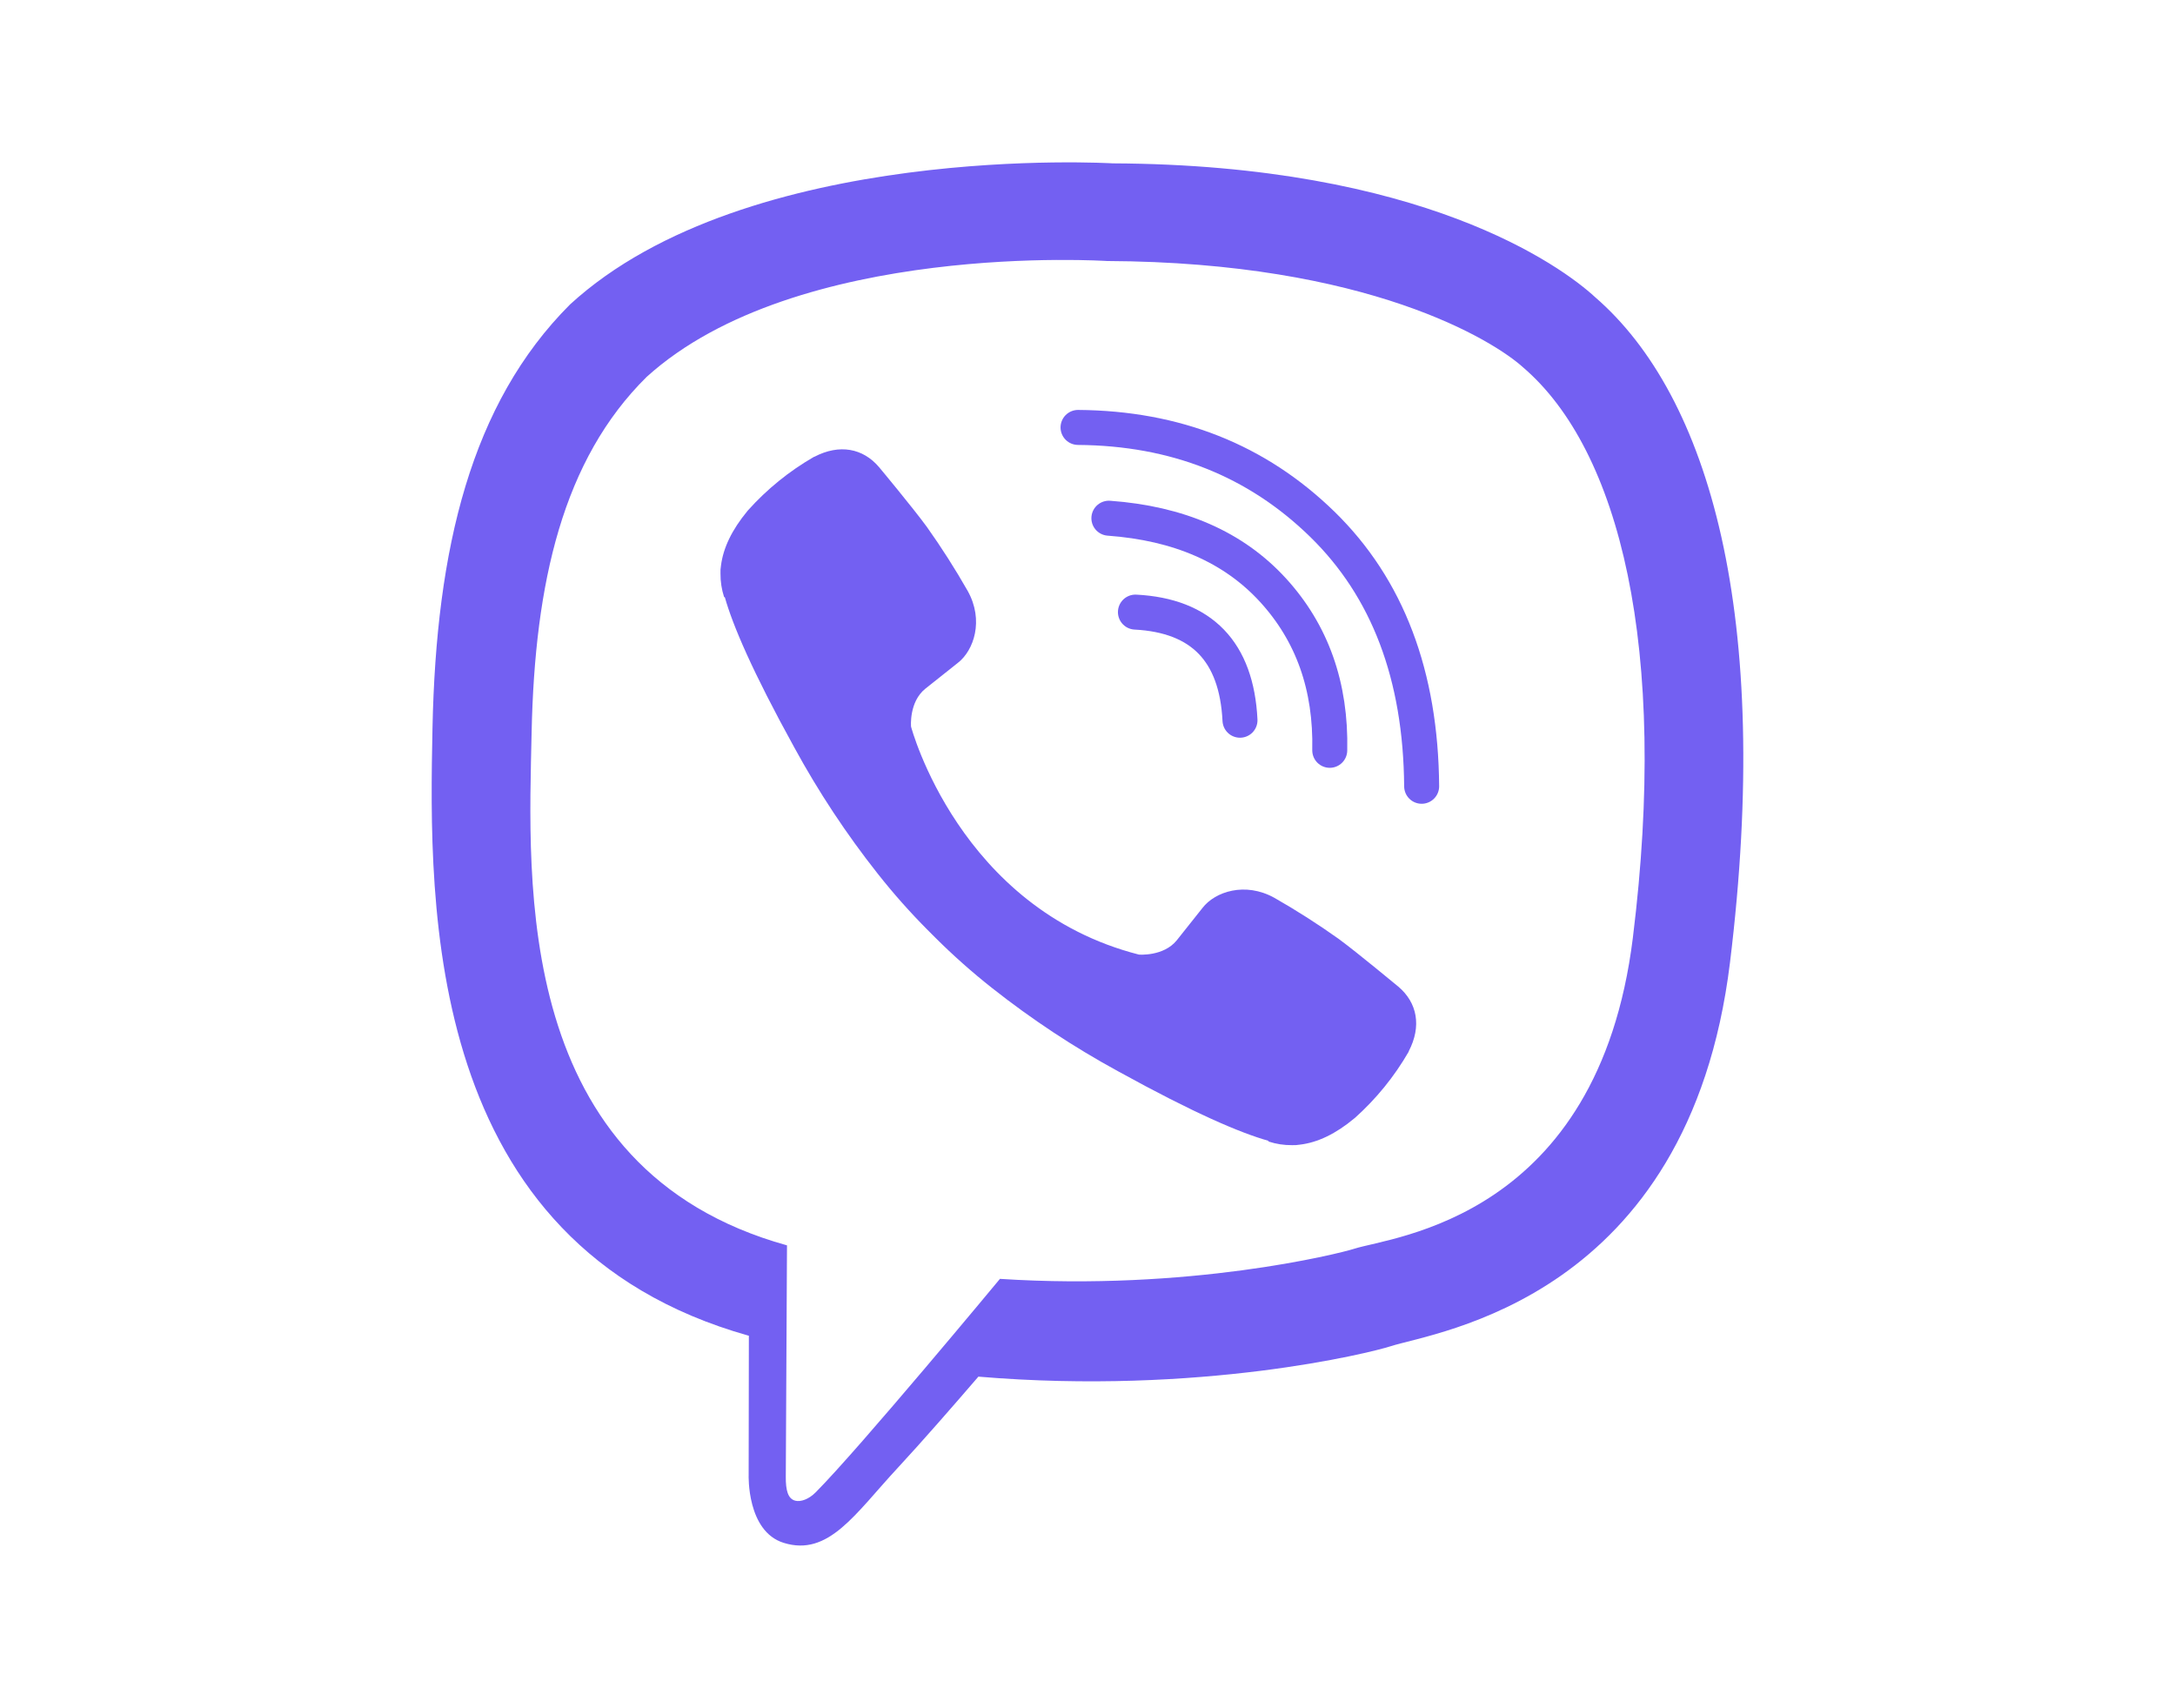
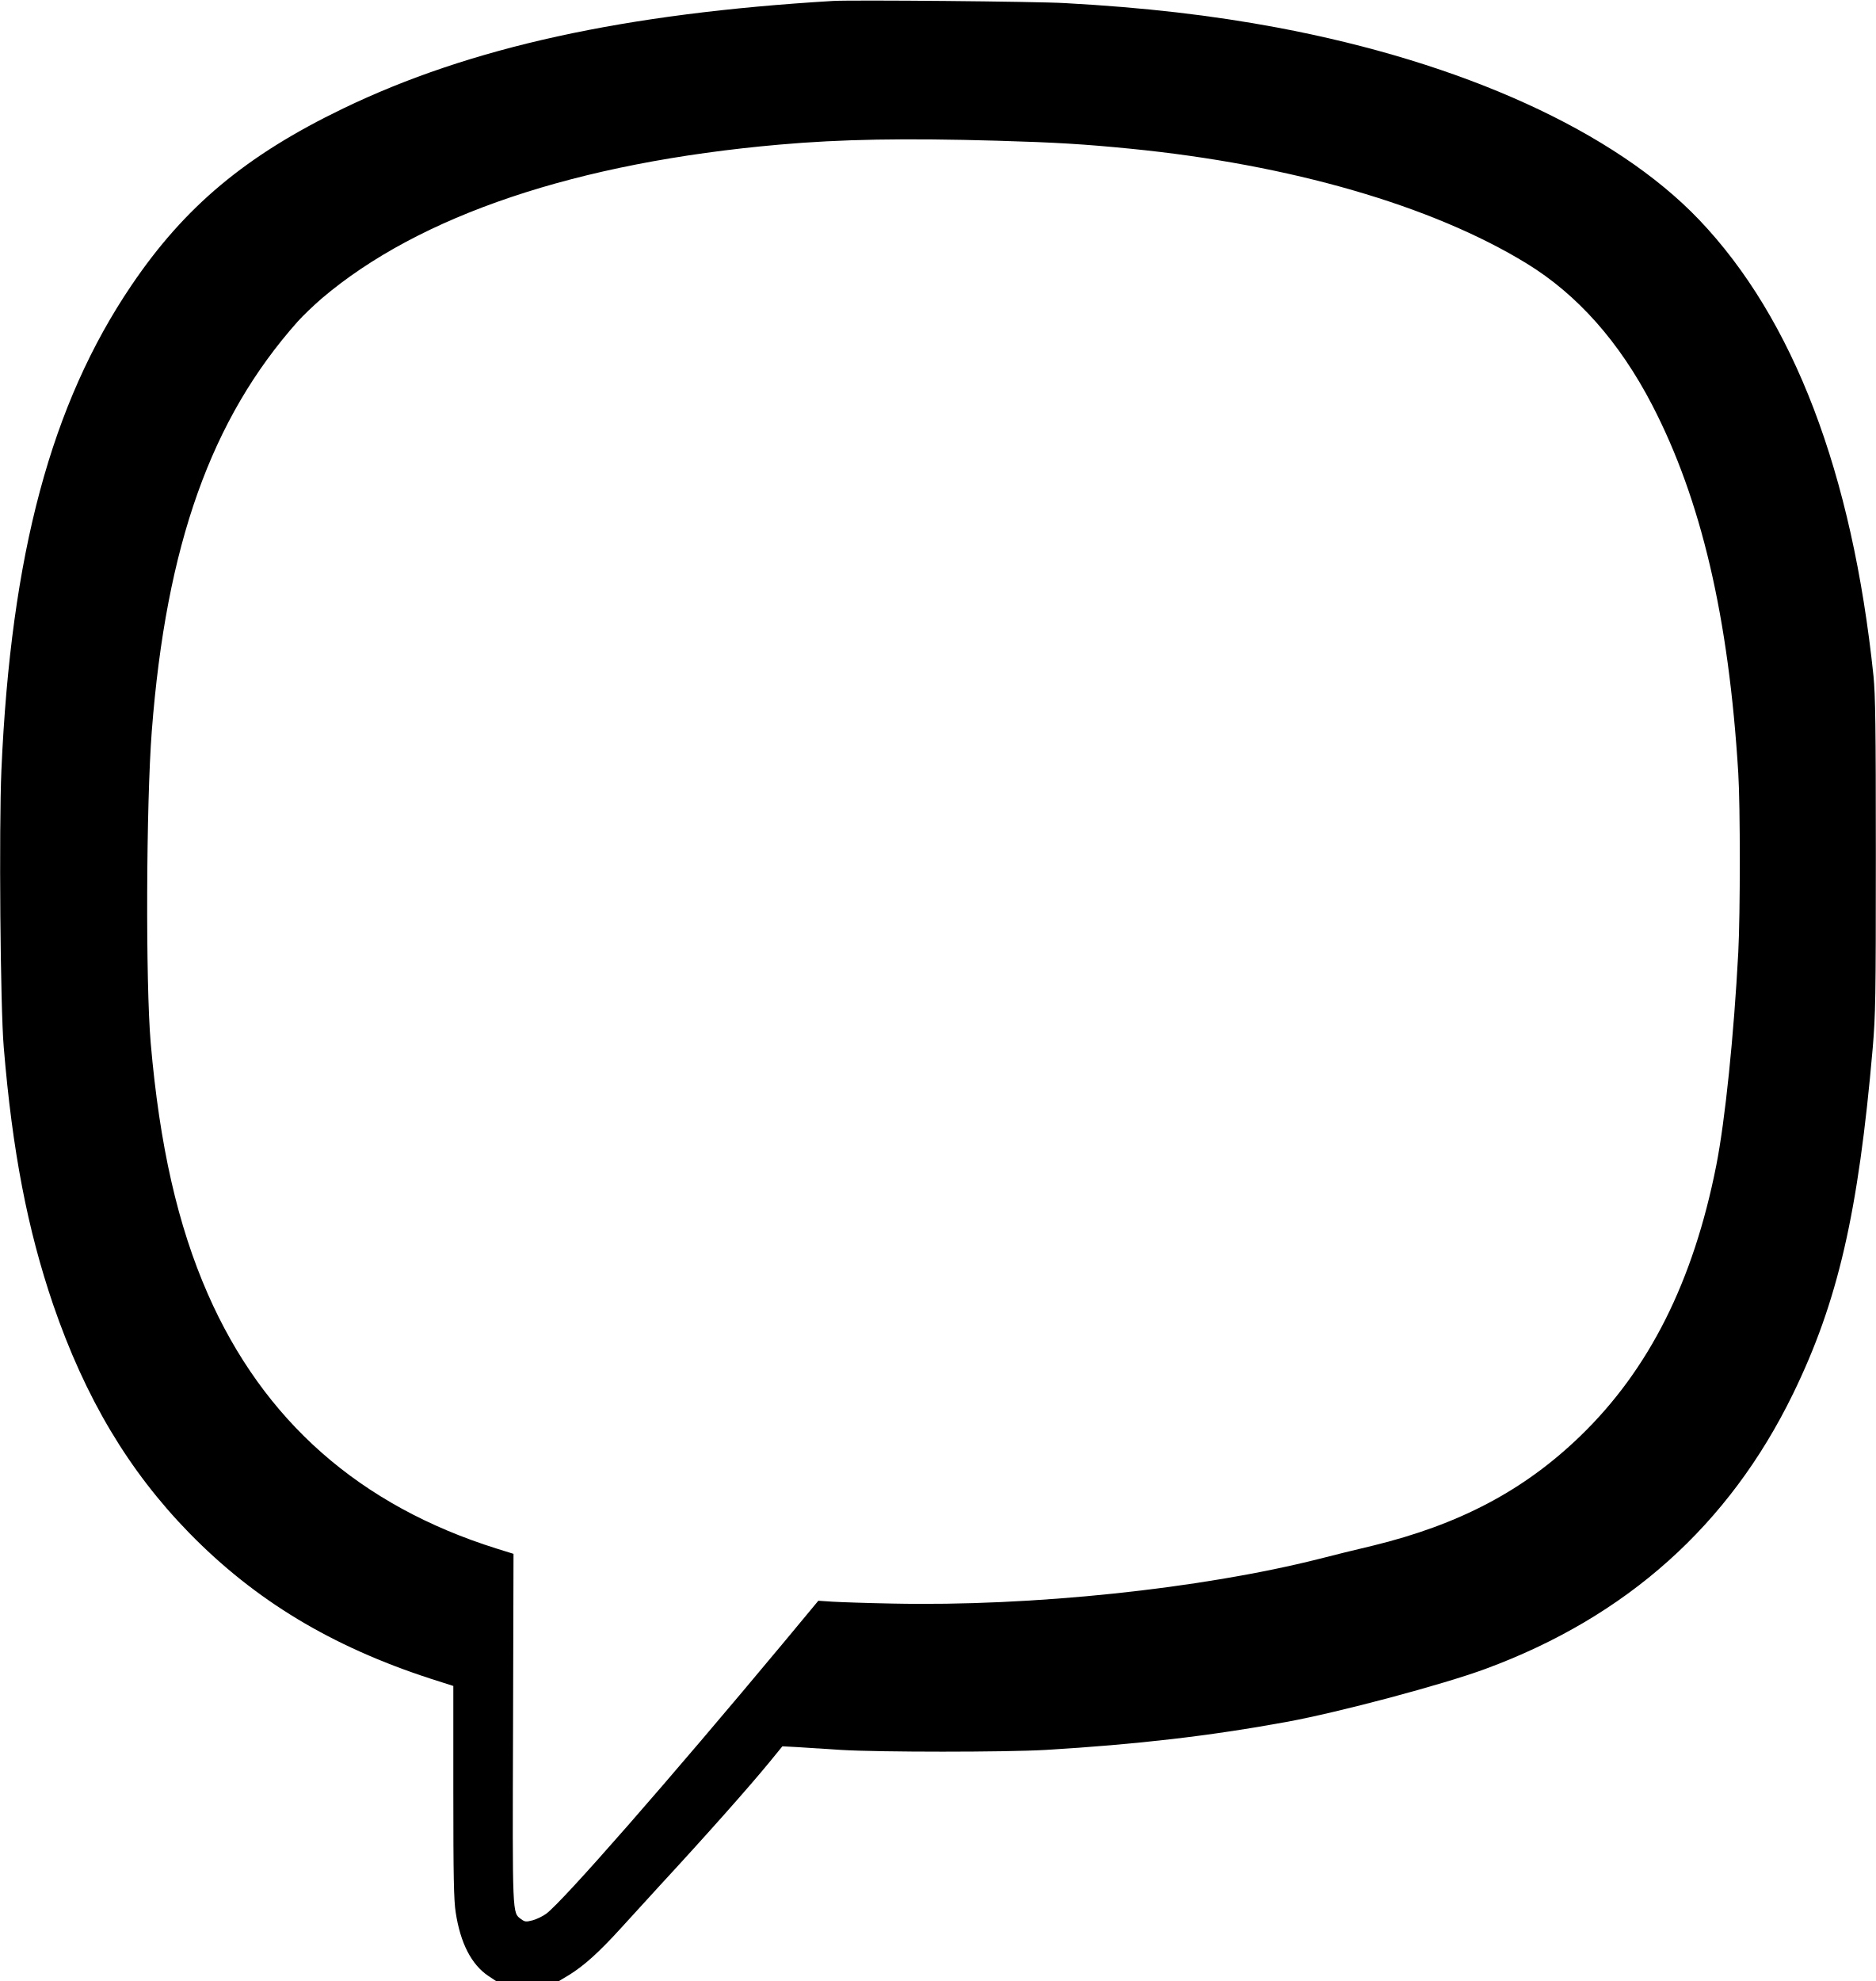
- <svg xmlns="http://www.w3.org/2000/svg" version="1.0" id="Layer_1" x="0px" y="0px" viewBox="0 0 1047.99 822.87" style="enable-background:new 0 0 1047.99 822.87;" xml:space="preserve">
-   <style type="text/css">
- 	.st0{fill:#7360F2;}
- 	.st1{fill:none;stroke:#7360F2;stroke-width:16.86;stroke-linecap:round;stroke-linejoin:round;}
- </style>
-   <path class="st0" d="M768.65,143.22c-16.56-15.28-83.48-63.86-232.54-64.52c0,0-175.78-10.6-261.47,68  c-47.7,47.71-64.48,117.52-66.25,204.07s-4.06,248.75,152.29,292.73h0.15l-0.1,67.11c0,0-1,27.17,16.89,32.71  c21.64,6.72,34.34-13.93,55-36.19c11.34-12.22,27-30.17,38.8-43.89c106.93,9,189.17-11.57,198.51-14.61  c21.59-7,143.76-22.66,163.63-184.84C854.07,296.62,823.64,190.88,768.65,143.22z M786.77,451.8  C770,587.22,670.91,595.73,652.64,601.59c-7.77,2.5-80,20.47-170.83,14.54c0,0-67.68,81.65-88.82,102.88c-3.3,3.32-7.18,4.66-9.77,4  c-3.64-0.89-4.64-5.2-4.6-11.5c0.06-9,0.58-111.52,0.58-111.52s-0.08,0,0,0c-132.26-36.72-124.55-174.77-123.05-247.06  s15.08-131.51,55.42-171.34c72.48-65.65,221.79-55.84,221.79-55.84c126.09,0.55,186.51,38.52,200.52,51.24  c46.52,39.83,70.22,135.14,52.89,274.77V451.8z" />
-   <path class="st1" d="M597.47,346.99c-1.64-33.06-18.43-50.42-50.38-52.09" />
-   <path class="st1" d="M640.72,361.49c0.67-30.8-8.46-56.53-27.37-77.2c-19-20.74-45.3-32.16-79.05-34.63" />
-   <path class="st1" d="M685,378.81c-0.41-53.45-16.38-95.54-47.91-126.28s-70.75-46.27-117.65-46.6" />
-   <path class="st0" d="M548.76,459.9c0,0,11.85,1,18.23-6.86l12.44-15.65c6-7.76,20.48-12.71,34.66-4.81  c10.63,6.06,20.94,12.65,30.91,19.74c9.41,6.92,28.68,23,28.74,23c9.18,7.75,11.3,19.13,5.05,31.13c0,0.07-0.05,0.19-0.05,0.25  c-6.88,11.93-15.62,22.69-25.89,31.88c-0.12,0.06-0.12,0.12-0.23,0.18c-8.92,7.45-17.68,11.69-26.29,12.71  c-1.27,0.22-2.56,0.3-3.84,0.24c-3.8,0.04-7.57-0.54-11.18-1.72l-0.28-0.41c-13.26-3.74-35.4-13.1-72.27-33.44  c-21.34-11.63-41.65-25.05-60.72-40.11c-9.56-7.54-18.68-15.63-27.31-24.22l-0.92-0.92l-0.92-0.92l0,0l-0.92-0.92  c-0.31-0.3-0.61-0.61-0.92-0.92c-8.59-8.63-16.68-17.75-24.22-27.31c-15.06-19.07-28.48-39.38-40.11-60.71  c-20.34-36.88-29.7-59-33.44-72.28l-0.41-0.28c-1.17-3.61-1.75-7.39-1.71-11.18c-0.07-1.28,0.01-2.57,0.23-3.84  c1.07-8.59,5.32-17.36,12.73-26.31c0.06-0.11,0.12-0.11,0.18-0.23c9.18-10.27,19.94-19,31.88-25.88c0.06,0,0.18-0.06,0.25-0.06  c12-6.25,23.38-4.13,31.12,5c0.06,0.06,16.11,19.33,23,28.74c7.09,9.98,13.68,20.3,19.74,30.94c7.9,14.17,2.95,28.68-4.81,34.66  l-15.65,12.44c-7.9,6.38-6.86,18.23-6.86,18.23S462.15,437.79,548.76,459.9z" />
+ <svg xmlns="http://www.w3.org/2000/svg" version="1.0" width="1200pt" height="1267pt" viewBox="0 0 1200 1267" preserveAspectRatio="xMidYMid meet">
+   <g transform="translate(0,1267) scale(0.1,-0.1)" fill="#000000" stroke="none">
+     <path d="M5330 12664 c-1338 -80 -2322 -296 -3135 -688 -622 -300 -1013 -627 -1354 -1131 -514 -759 -771 -1718 -832 -3100 -16 -372 -7 -1517 15 -1773 55 -664 152 -1165 316 -1646 205 -597 482 -1062 870 -1460 421 -431 910 -726 1543 -932 l147 -47 0 -676 c0 -539 3 -695 15 -771 30 -198 101 -336 211 -409 l47 -31 202 0 201 0 62 37 c99 61 194 147 335 302 73 80 182 199 242 265 304 329 580 640 710 799 l80 98 95 -5 c52 -3 178 -11 280 -18 245 -15 1052 -15 1310 0 582 35 1049 89 1540 179 334 61 1003 239 1275 340 901 333 1556 919 1965 1758 287 589 418 1155 510 2212 18 215 20 312 20 1232 0 830 -3 1024 -15 1147 -136 1301 -512 2286 -1116 2919 -539 564 -1510 1006 -2699 1229 -417 78 -846 128 -1355 156 -187 11 -1358 21 -1485 14z m1050 -894 c379 -11 556 -22 850 -51 1024 -101 1932 -364 2536 -734 325 -199 594 -502 804 -907 313 -605 489 -1354 550 -2353 13 -209 13 -899 0 -1146 -28 -529 -84 -1076 -141 -1364 -147 -742 -430 -1305 -870 -1730 -360 -348 -774 -566 -1328 -701 -103 -24 -256 -62 -341 -84 -760 -192 -1838 -305 -2730 -286 -162 3 -335 9 -385 12 l-90 6 -215 -259 c-744 -893 -1418 -1663 -1526 -1743 -22 -16 -61 -35 -87 -42 -43 -11 -49 -10 -74 8 -56 42 -55 13 -51 1223 l3 1113 -106 33 c-878 275 -1494 818 -1850 1630 -192 438 -308 948 -365 1605 -33 383 -29 1527 7 1994 92 1190 379 1996 933 2619 34 38 103 104 154 148 626 532 1632 870 2927 984 396 35 802 42 1395 25z" />
+   </g>
</svg>
